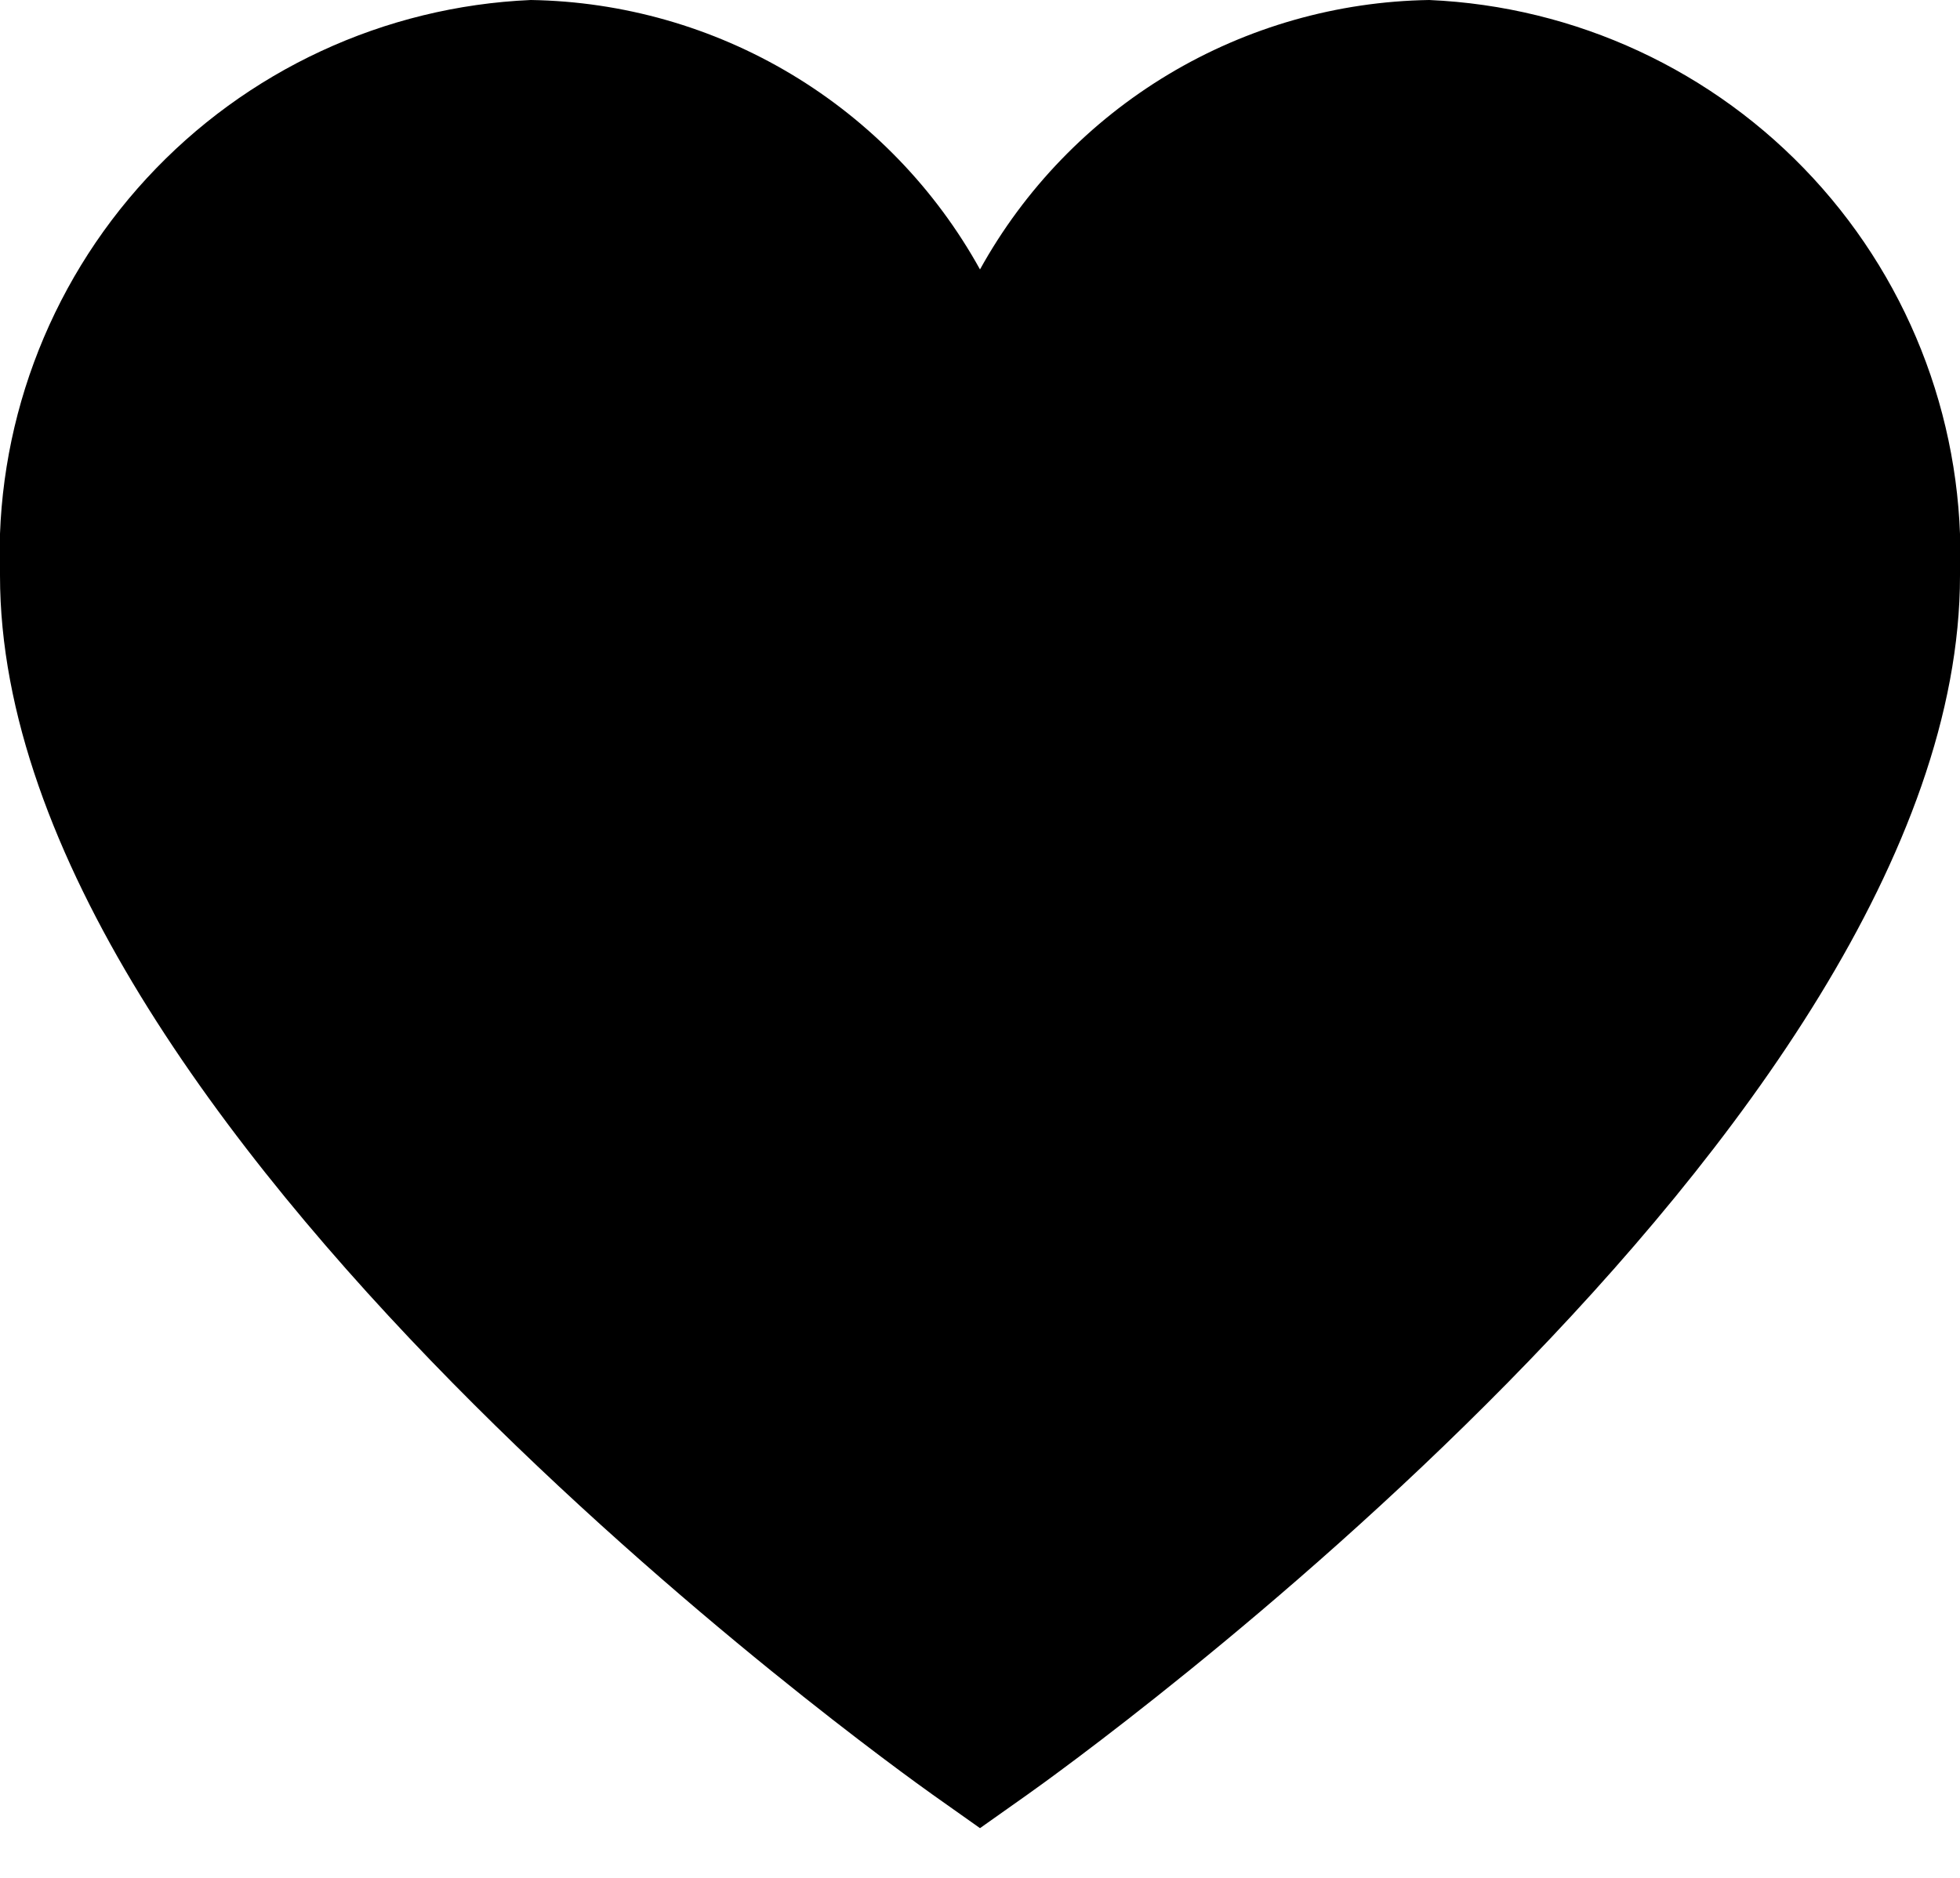
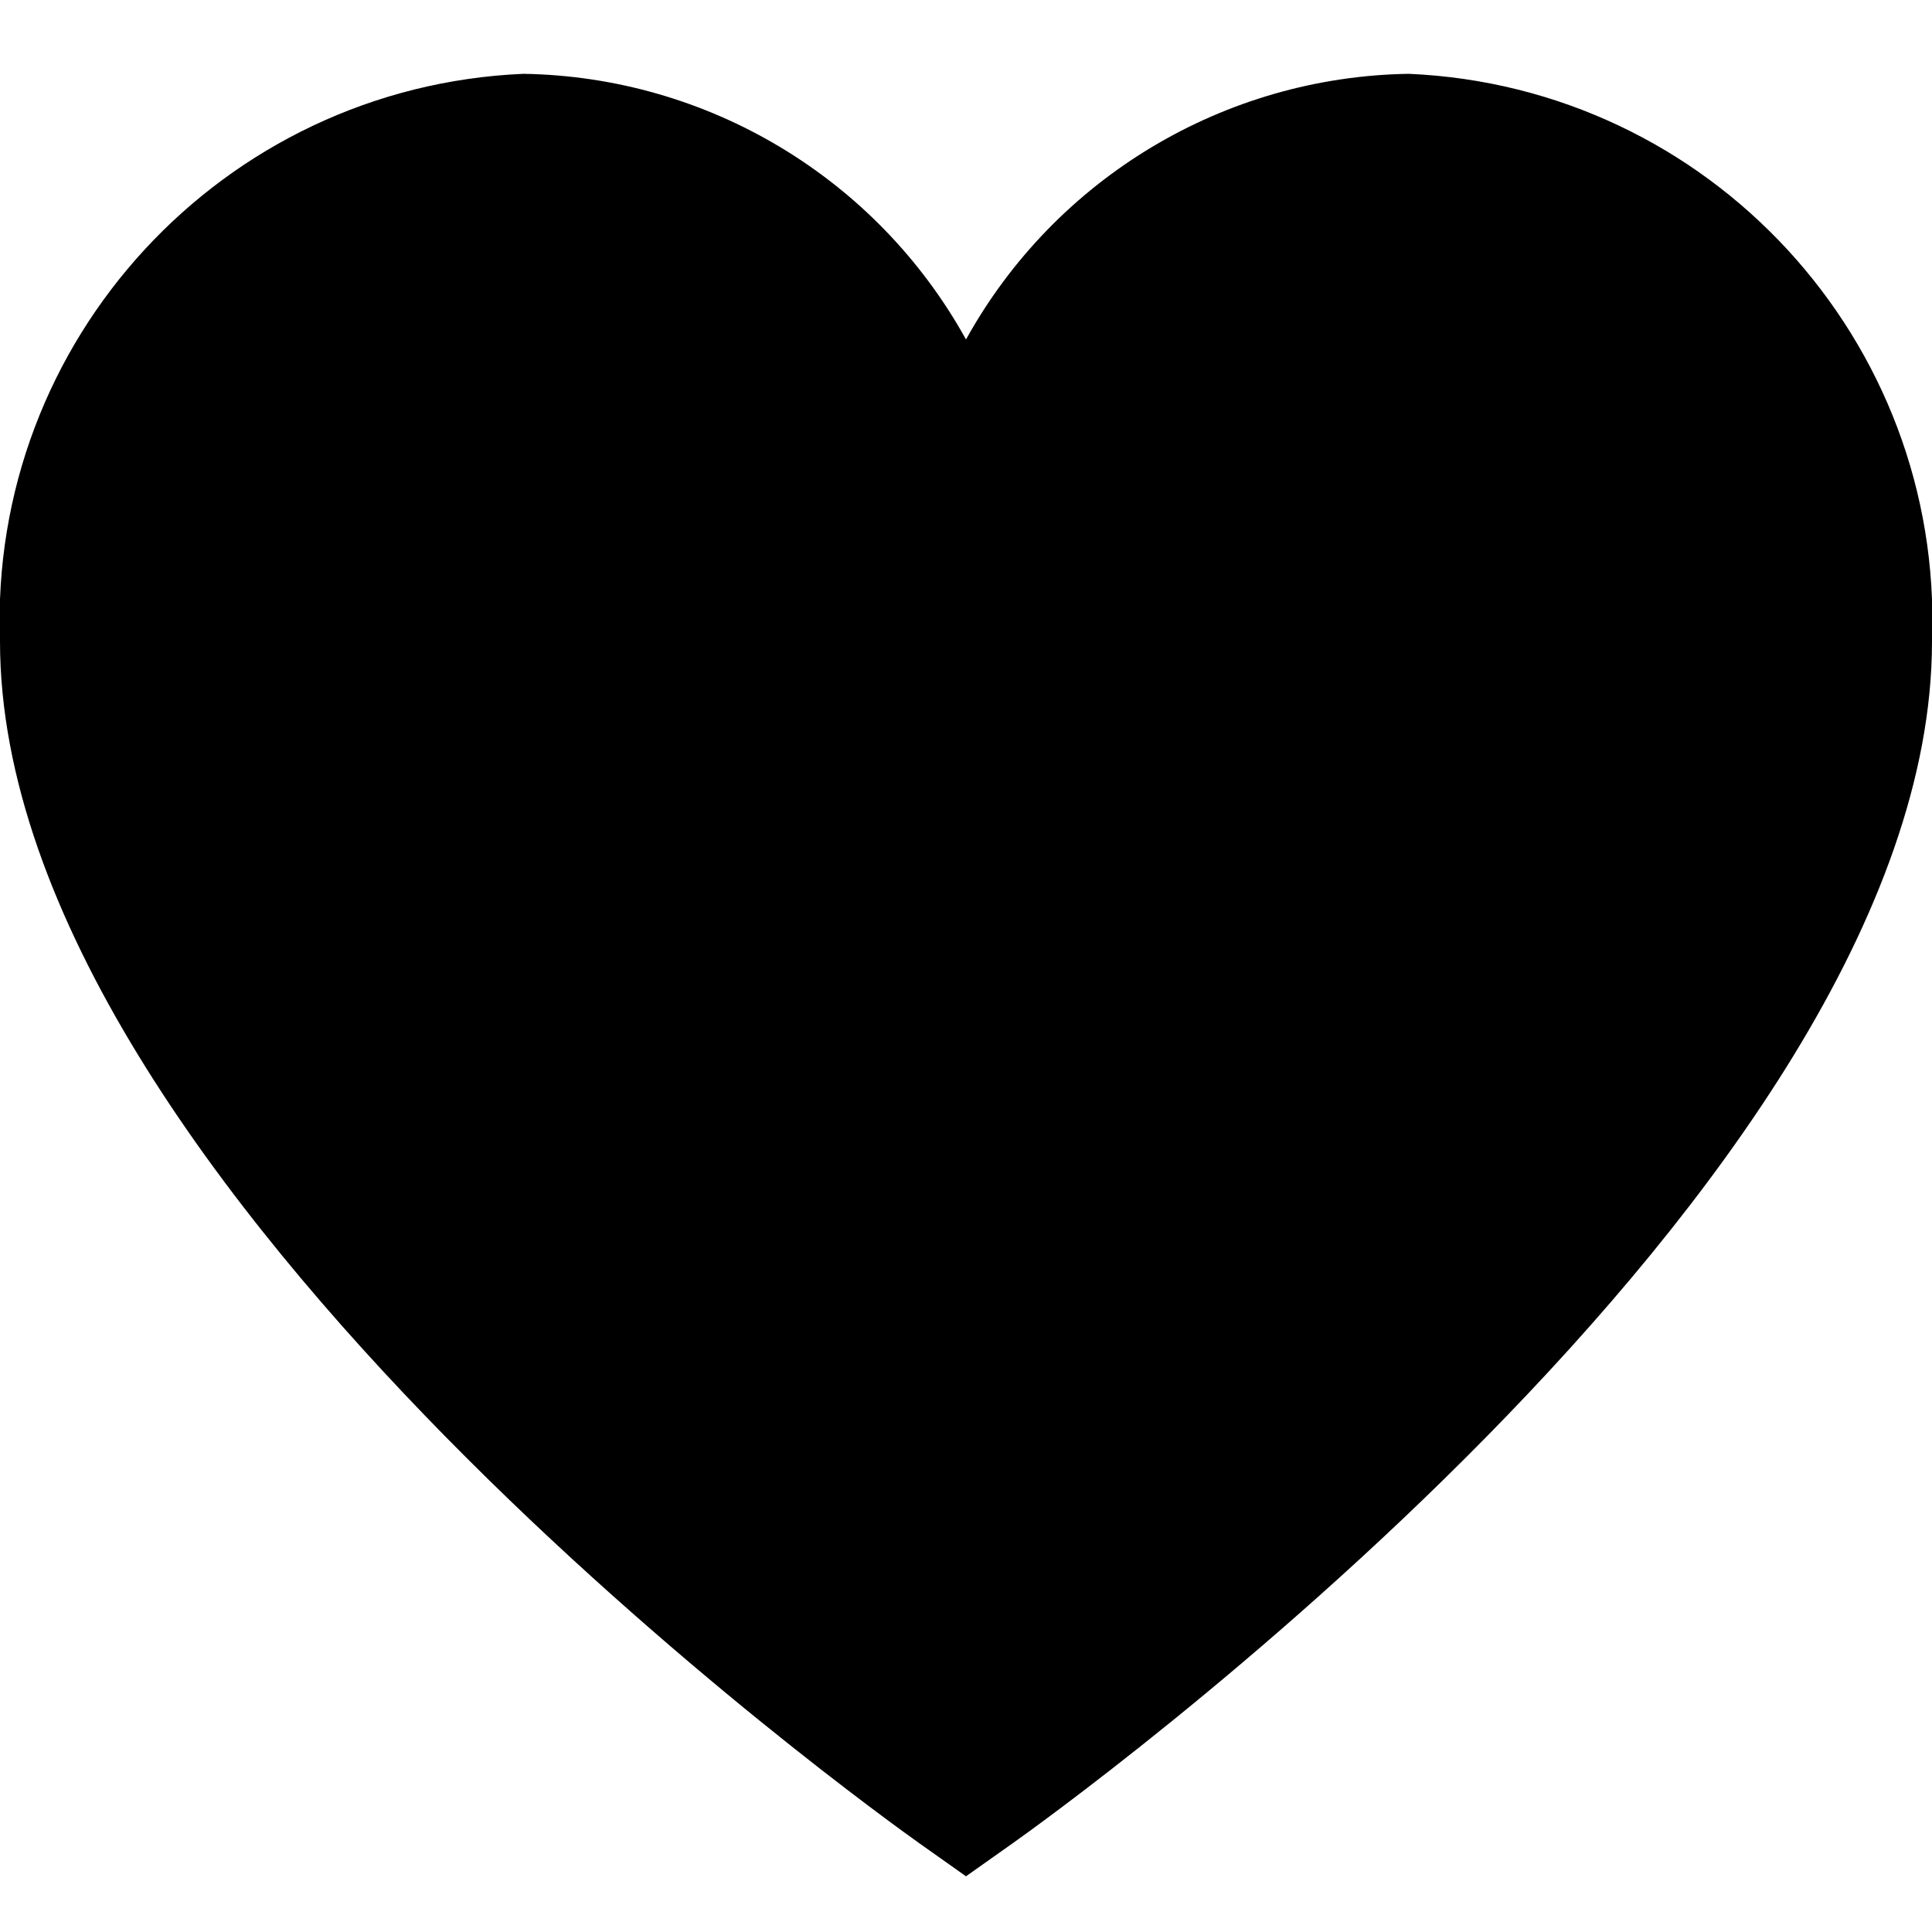
- <svg xmlns="http://www.w3.org/2000/svg" width="24" height="23" viewBox="0 0 24 23" fill="none">
-   <path d="M17.5 0C16.374 0.018 15.273 0.332 14.307 0.911C13.341 1.491 12.545 2.315 12 3.3C11.455 2.315 10.659 1.491 9.693 0.911C8.728 0.332 7.626 0.018 6.5 0C4.705 0.078 3.014 0.863 1.796 2.184C0.578 3.505 -0.068 5.255 1.93259e-05 7.05C1.93259e-05 13.825 10.956 21.65 11.422 21.982L12 22.391L12.578 21.982C13.044 21.652 24 13.825 24 7.05C24.068 5.255 23.422 3.505 22.204 2.184C20.986 0.863 19.295 0.078 17.5 0Z" fill="black" />
+ <svg xmlns="http://www.w3.org/2000/svg" id="Layer_1" data-name="Layer 1" viewBox="0 0 24 24" width="512" height="512">
+   <path d="M17.5.917a6.4,6.4,0,0,0-5.5,3.3A6.4,6.4,0,0,0,6.5.917,6.8,6.8,0,0,0,0,7.967c0,6.775,10.956,14.6,11.422,14.932l.578.409.578-.409C13.044,22.569,24,14.742,24,7.967A6.8,6.8,0,0,0,17.5.917Z" />
</svg>
